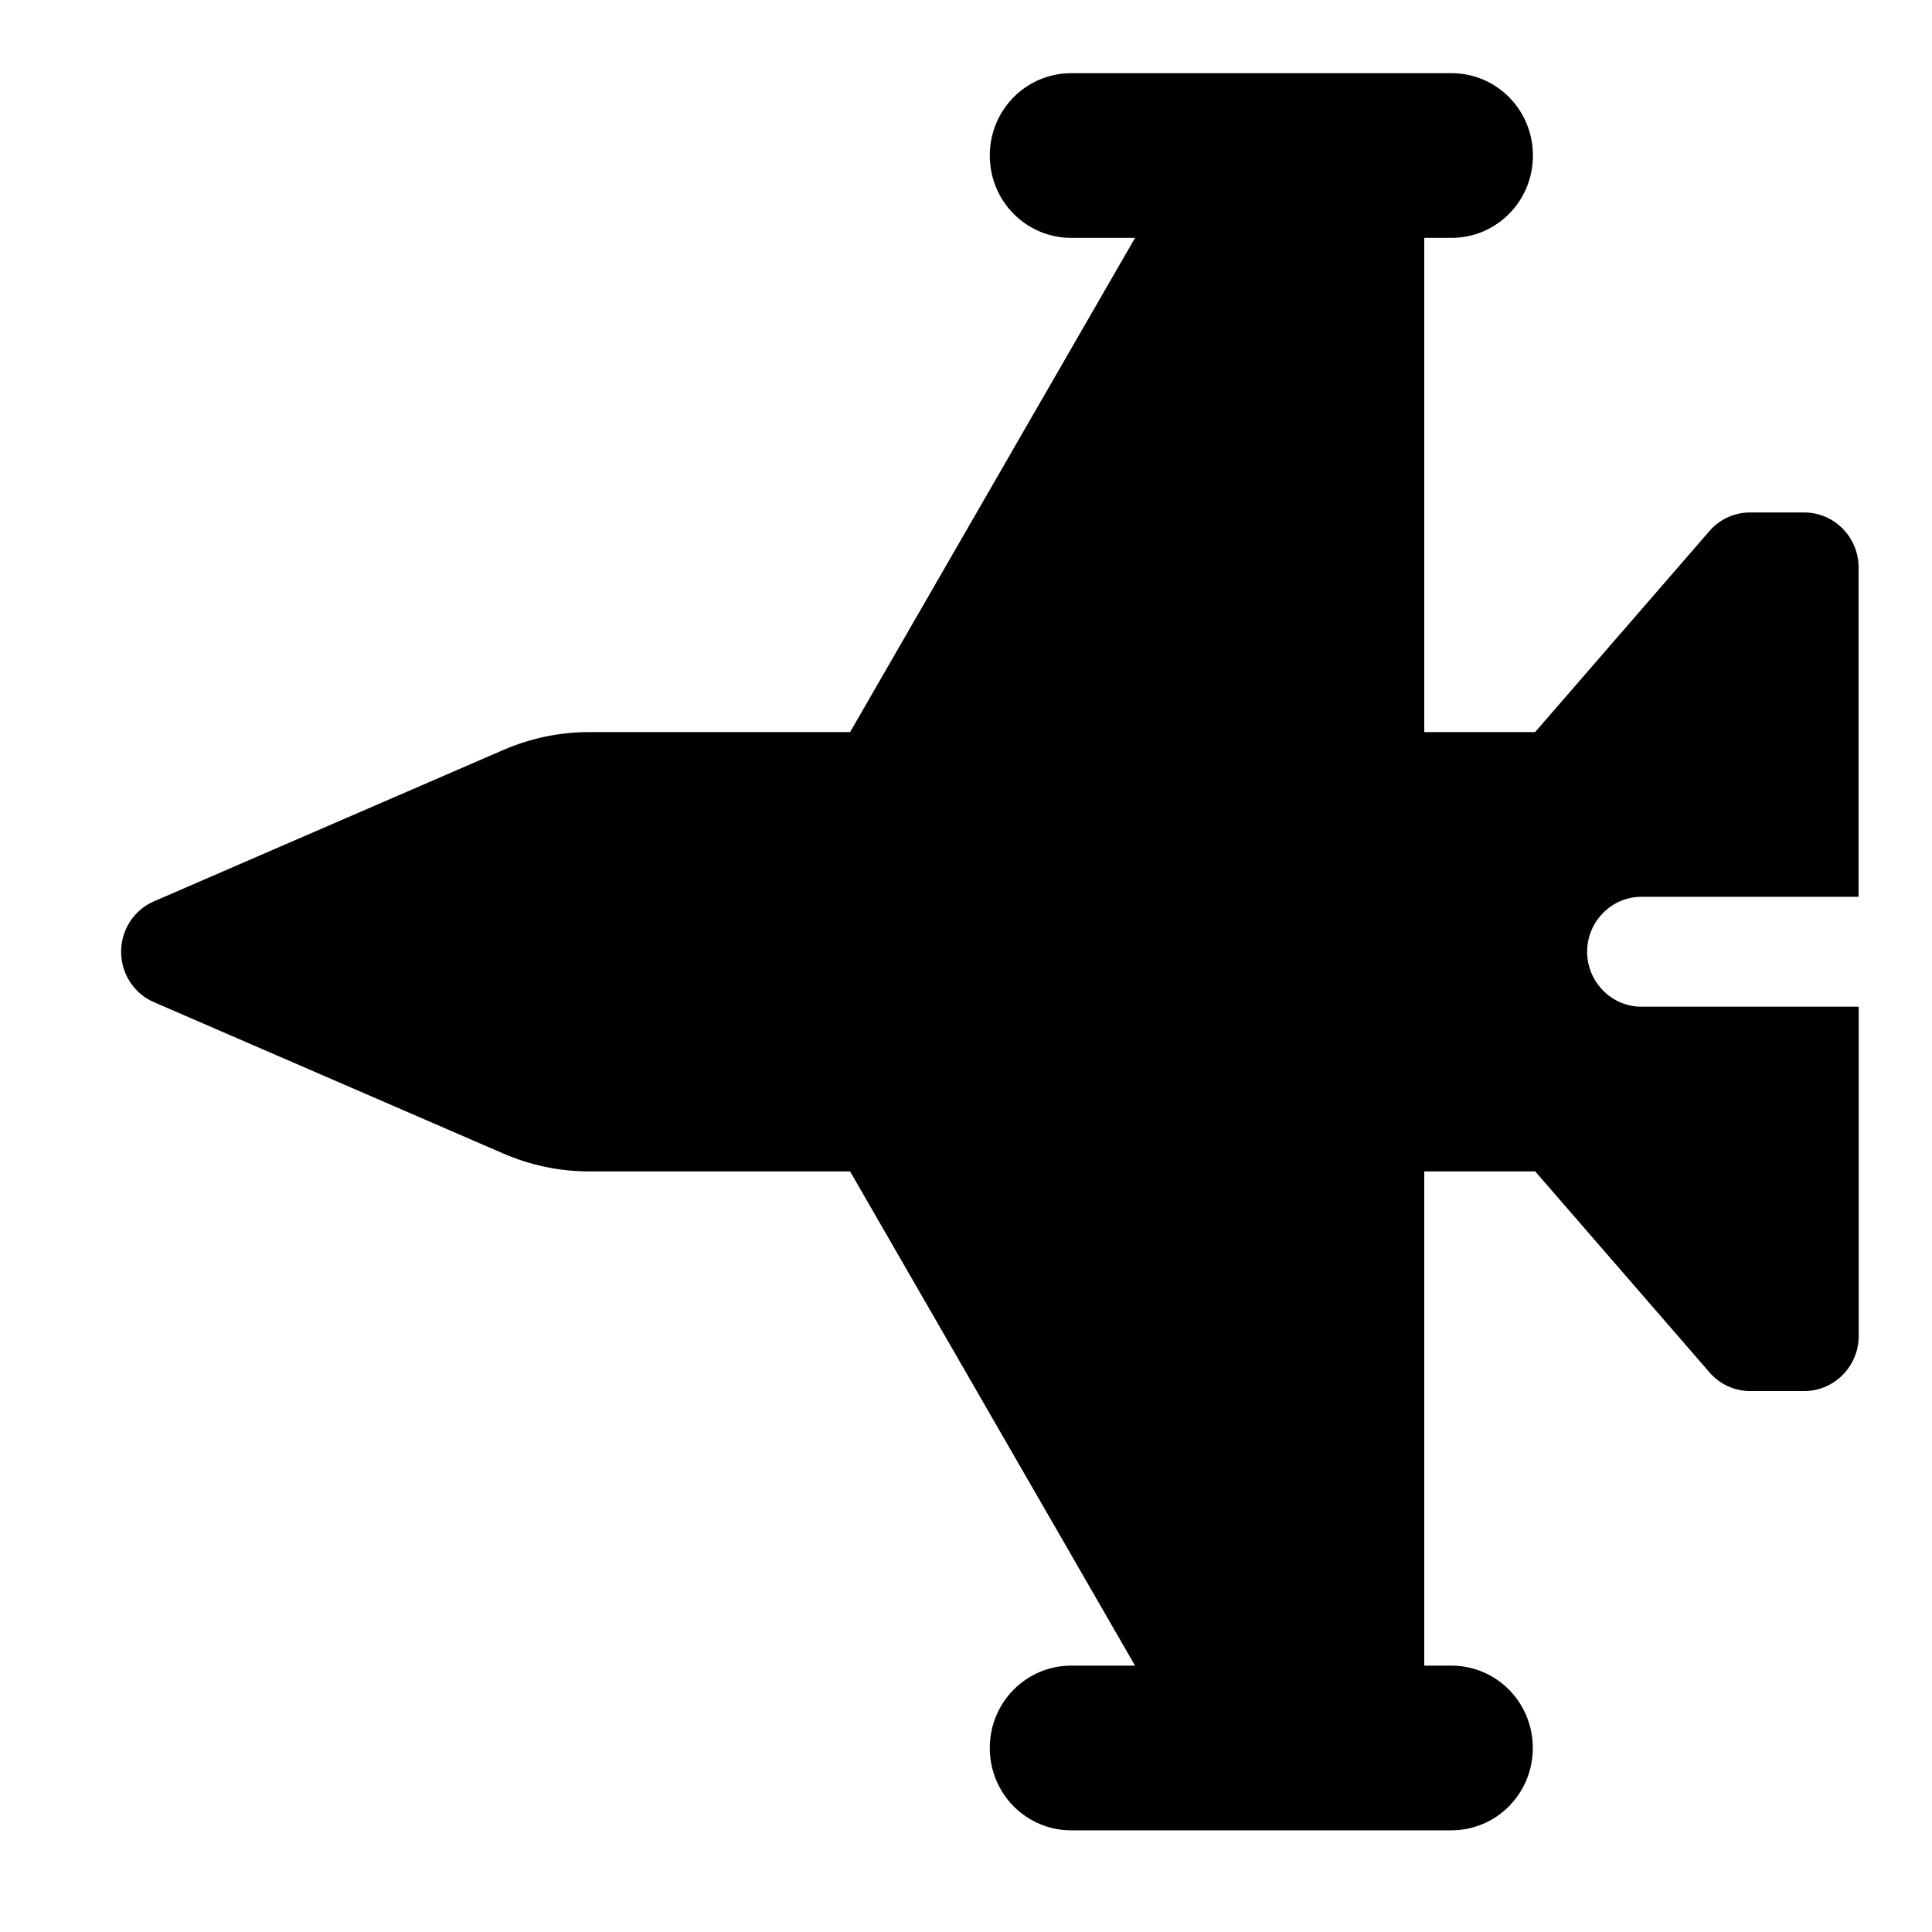
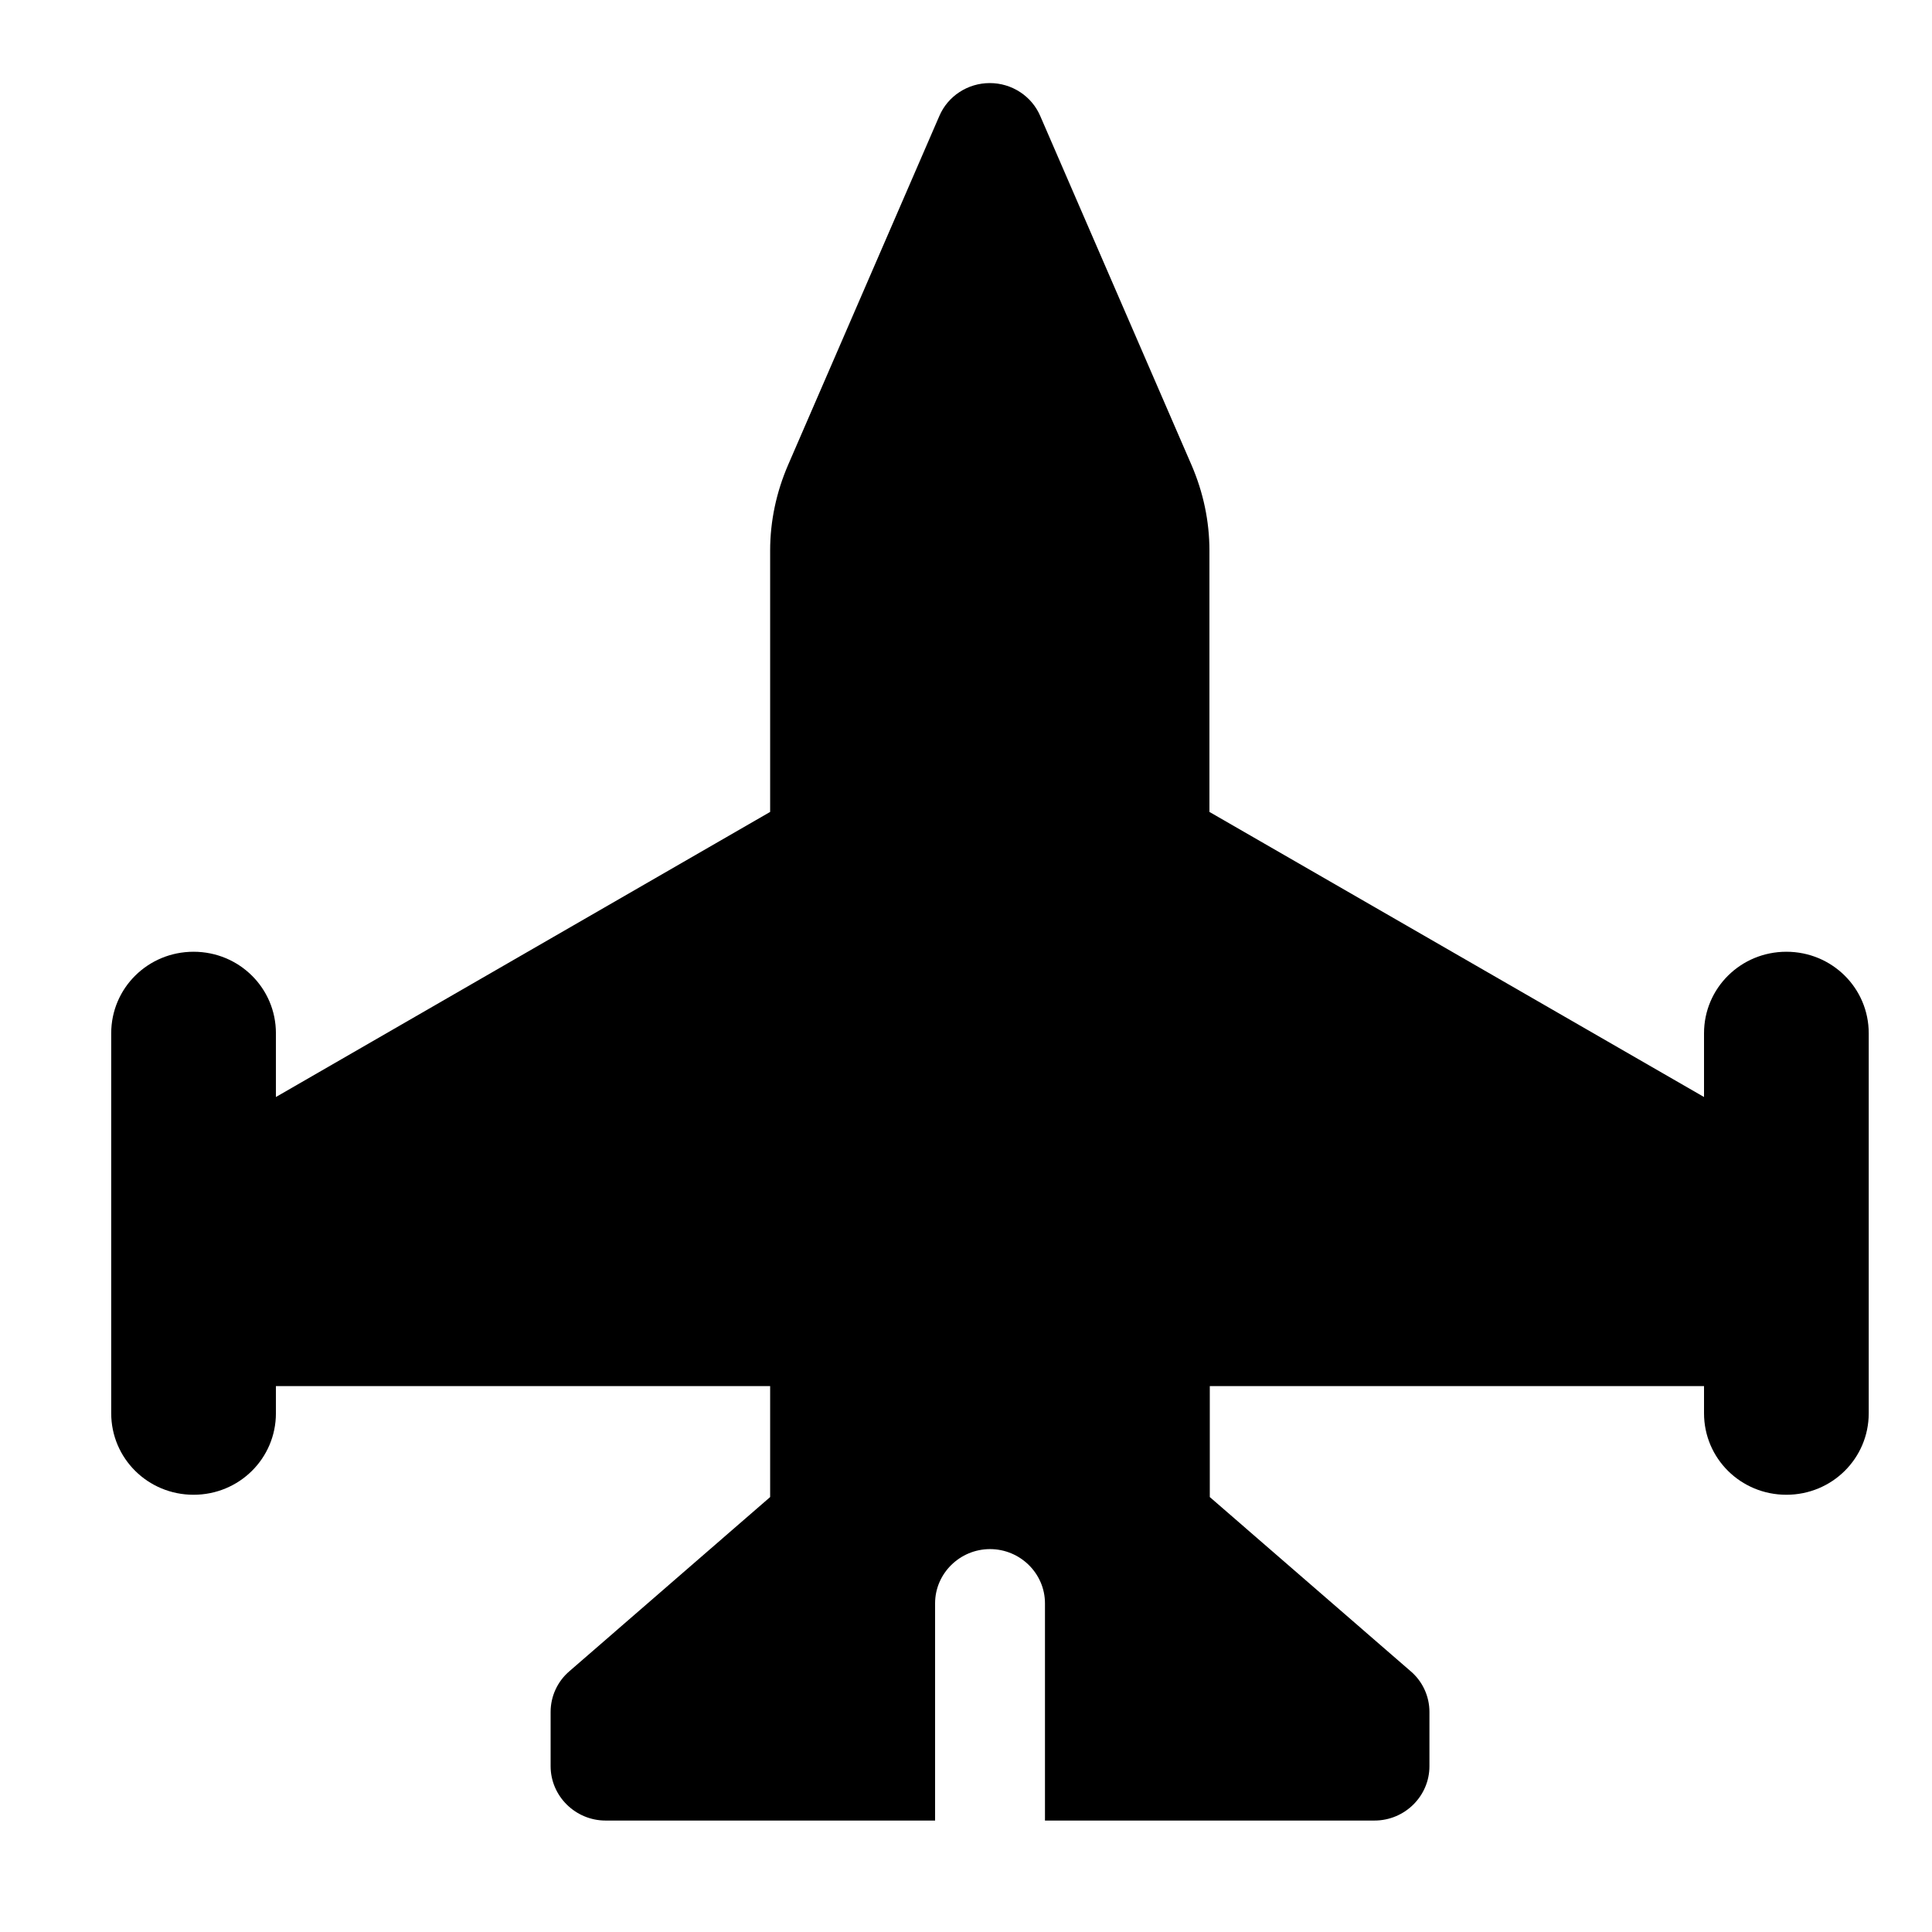
- <svg xmlns="http://www.w3.org/2000/svg" id="svg14" version="1.1" fill="none" viewBox="0 0 16 16" height="16" width="16">
+ <svg xmlns="http://www.w3.org/2000/svg" width="16" height="16" viewBox="0 0 16 16" fill="none" version="1.1" id="svg14">
  <defs id="defs18" />
-   <path style="fill:#000000;fill-opacity:1;stroke-width:1.387" id="path2" fill="#202831" d="m 1.276,7.464 c -0.166,0.071 -0.273,0.236 -0.273,0.418 0,0.182 0.107,0.347 0.273,0.418 l 2.892,1.253 c 0.225,0.097 0.464,0.148 0.708,0.148 H 7.04 L 9.4,13.794 H 8.872 c -0.374,0 -0.675,0.304 -0.675,0.682 0,0.378 0.301,0.682 0.675,0.682 h 1.574 0.899 0.674 c 0.374,0 0.675,-0.304 0.675,-0.682 0,-0.378 -0.301,-0.682 -0.675,-0.682 H 11.795 V 9.701 h 0.919 l 1.442,1.663 c 0.084,0.099 0.208,0.156 0.337,0.156 h 0.45 c 0.247,0 0.45,-0.205 0.45,-0.455 V 8.337 H 13.593 c -0.247,0 -0.449,-0.205 -0.449,-0.455 0,-0.25 0.202,-0.455 0.449,-0.455 h 1.799 V 4.699 c 0,-0.25 -0.202,-0.455 -0.45,-0.455 h -0.45 c -0.129,0 -0.253,0.057 -0.337,0.156 L 12.713,6.063 H 11.795 V 1.97 h 0.225 c 0.374,0 0.675,-0.304 0.675,-0.682 0,-0.378 -0.301,-0.682 -0.675,-0.682 H 11.345 10.446 8.872 c -0.374,0 -0.675,0.304 -0.675,0.682 0,0.378 0.301,0.682 0.675,0.682 H 9.4 L 7.04,6.063 H 4.876 c -0.244,0 -0.483,0.051 -0.708,0.148 z" />
+   <path d="m 8.615,0.961 c -0.071,-0.166 -0.236,-0.273 -0.418,-0.273 -0.182,0 -0.347,0.107 -0.418,0.273 L 6.526,3.852 C 6.429,4.077 6.378,4.316 6.378,4.56 V 6.724 L 2.285,9.085 V 8.557 c 0,-0.374 -0.304,-0.675 -0.682,-0.675 -0.378,0 -0.682,0.301 -0.682,0.675 v 1.574 0.899 0.674 c 0,0.374 0.304,0.675 0.682,0.675 0.378,0 0.682,-0.301 0.682,-0.675 v -0.225 h 4.093 v 0.919 L 4.716,13.84 c -0.099,0.084 -0.156,0.208 -0.156,0.337 v 0.45 c 0,0.247 0.205,0.45 0.455,0.45 h 2.729 v -1.799 c 0,-0.247 0.205,-0.449 0.455,-0.449 0.25,0 0.455,0.202 0.455,0.449 v 1.799 h 2.729 c 0.25,0 0.455,-0.202 0.455,-0.45 v -0.45 c 0,-0.129 -0.057,-0.253 -0.156,-0.337 l -1.663,-1.442 v -0.919 h 4.093 v 0.225 c 0,0.374 0.304,0.675 0.682,0.675 0.378,0 0.682,-0.301 0.682,-0.675 V 11.029 10.13 8.557 c 0,-0.374 -0.304,-0.675 -0.682,-0.675 -0.378,0 -0.682,0.301 -0.682,0.675 V 9.085 L 10.016,6.724 V 4.56 c 0,-0.244 -0.051,-0.483 -0.148,-0.708 z" fill="#202831" id="path2" style="fill:#000000;fill-opacity:1;stroke-width:1.387" />
</svg>
